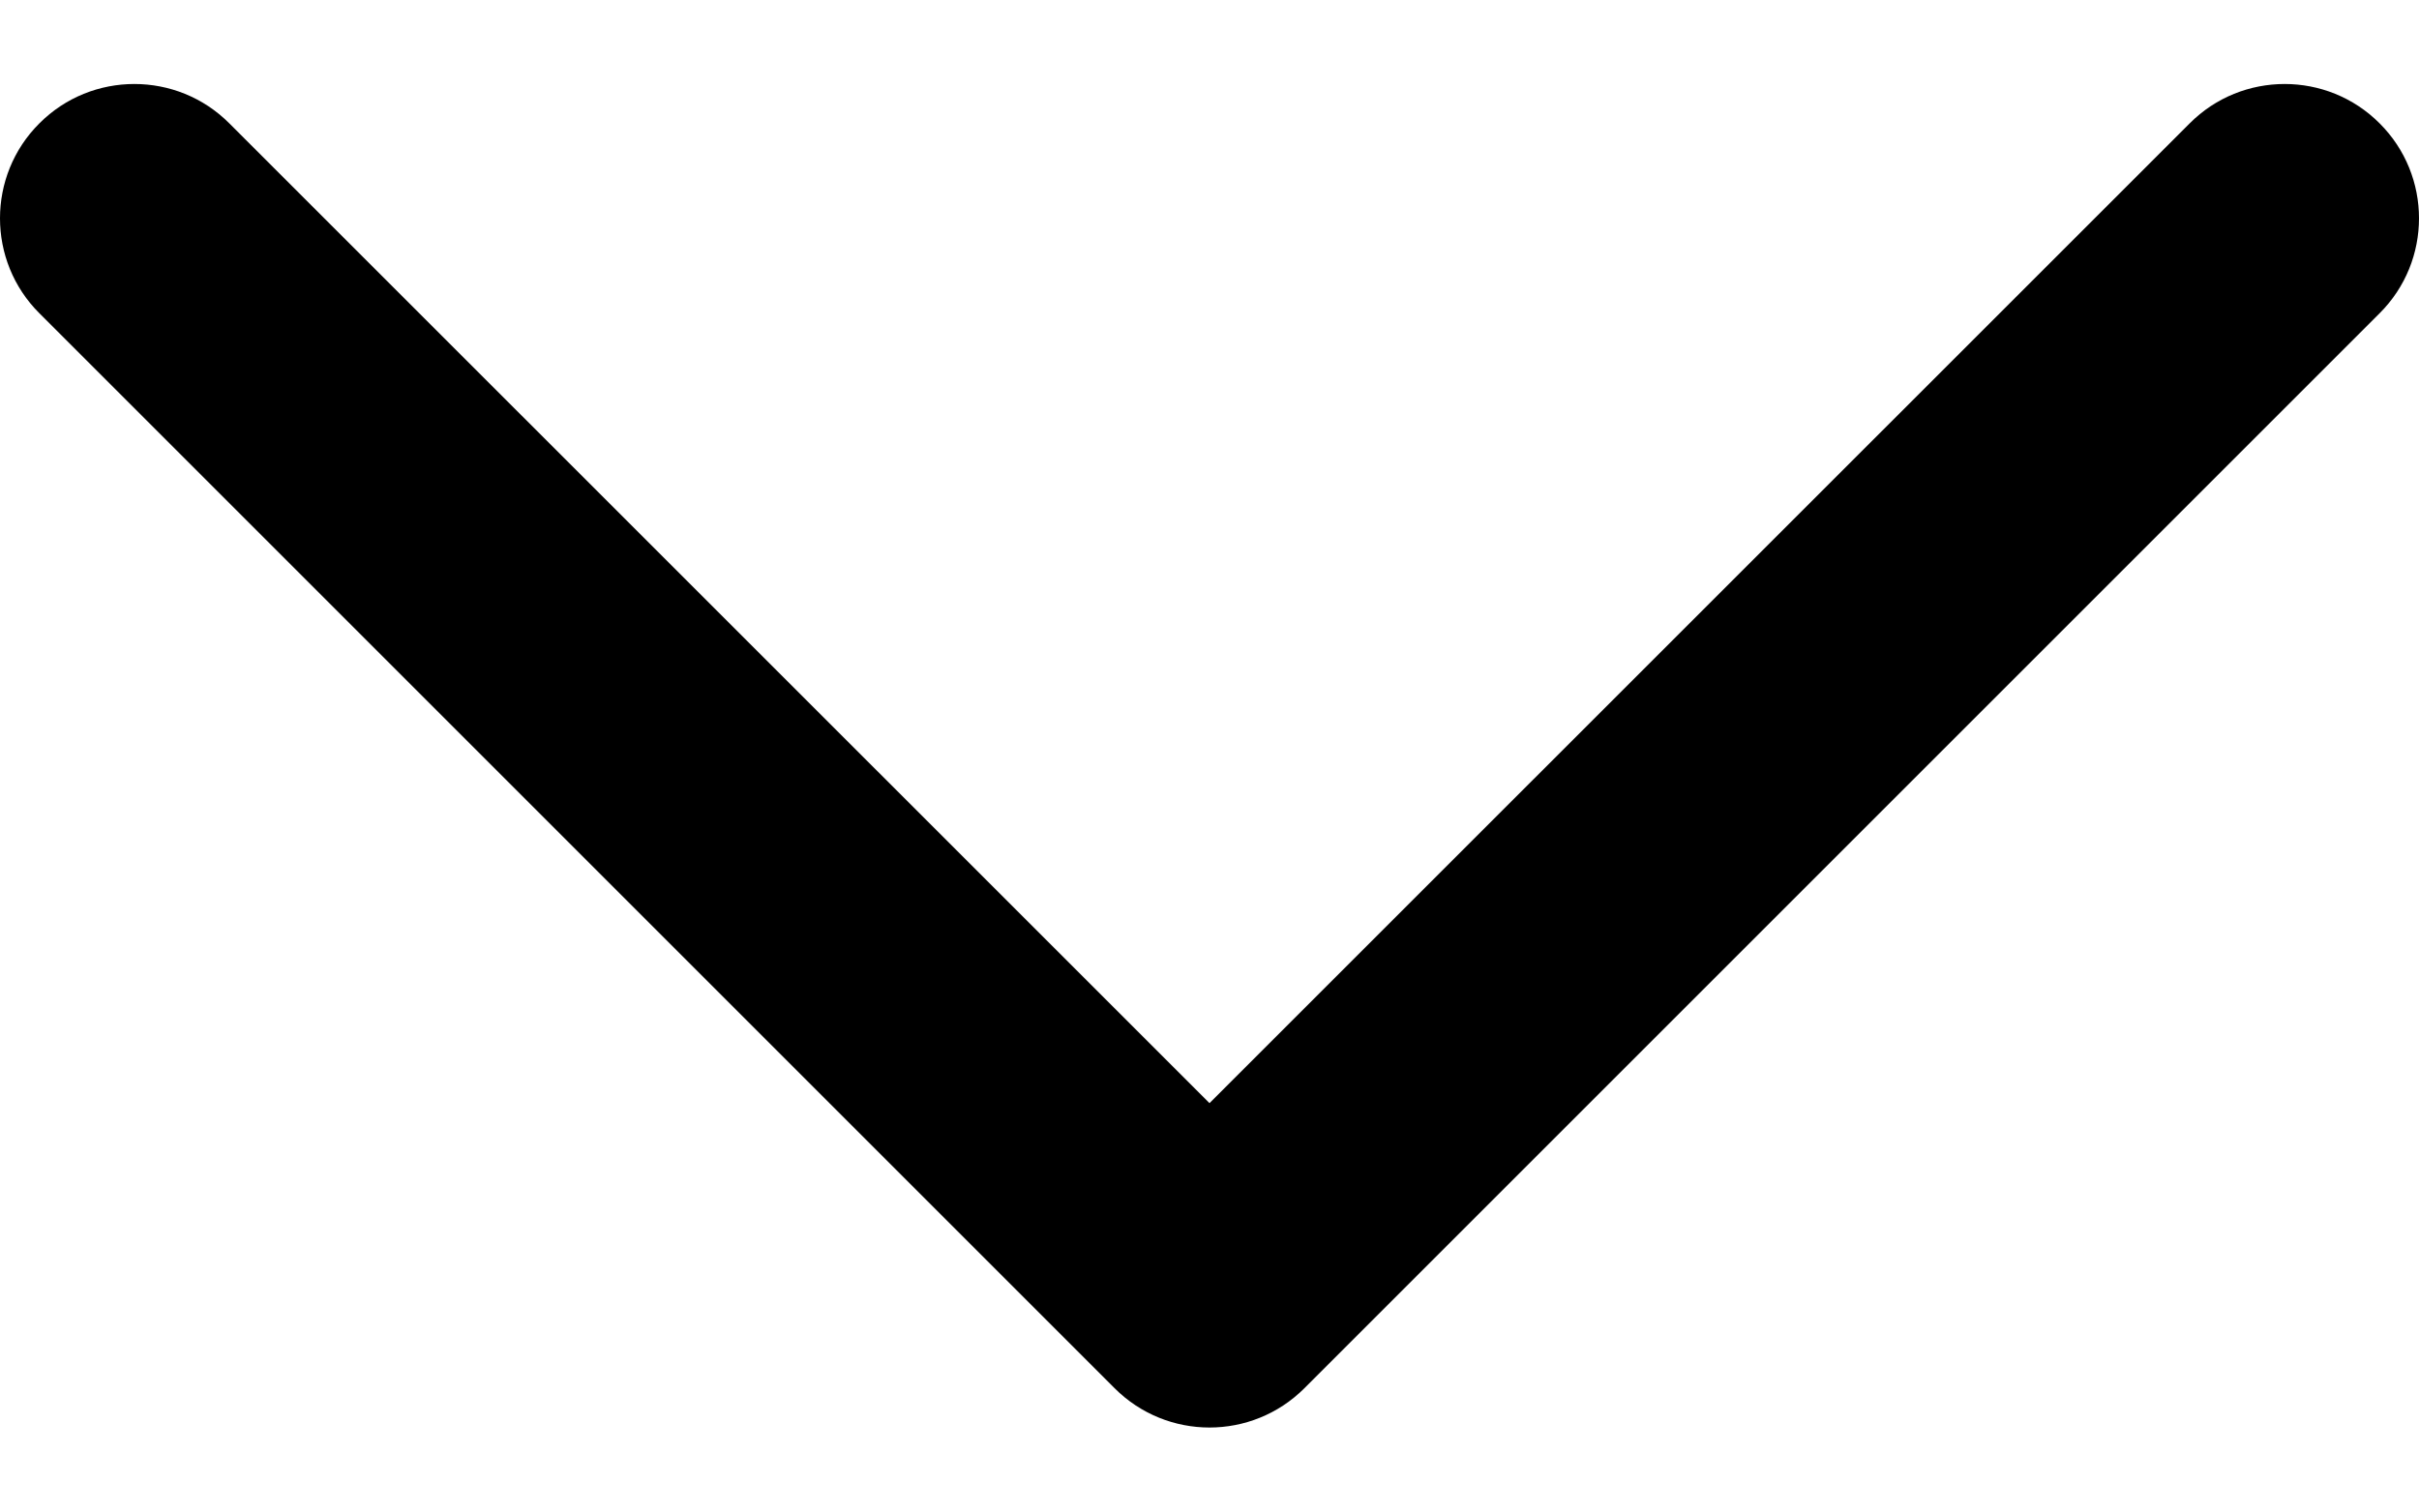
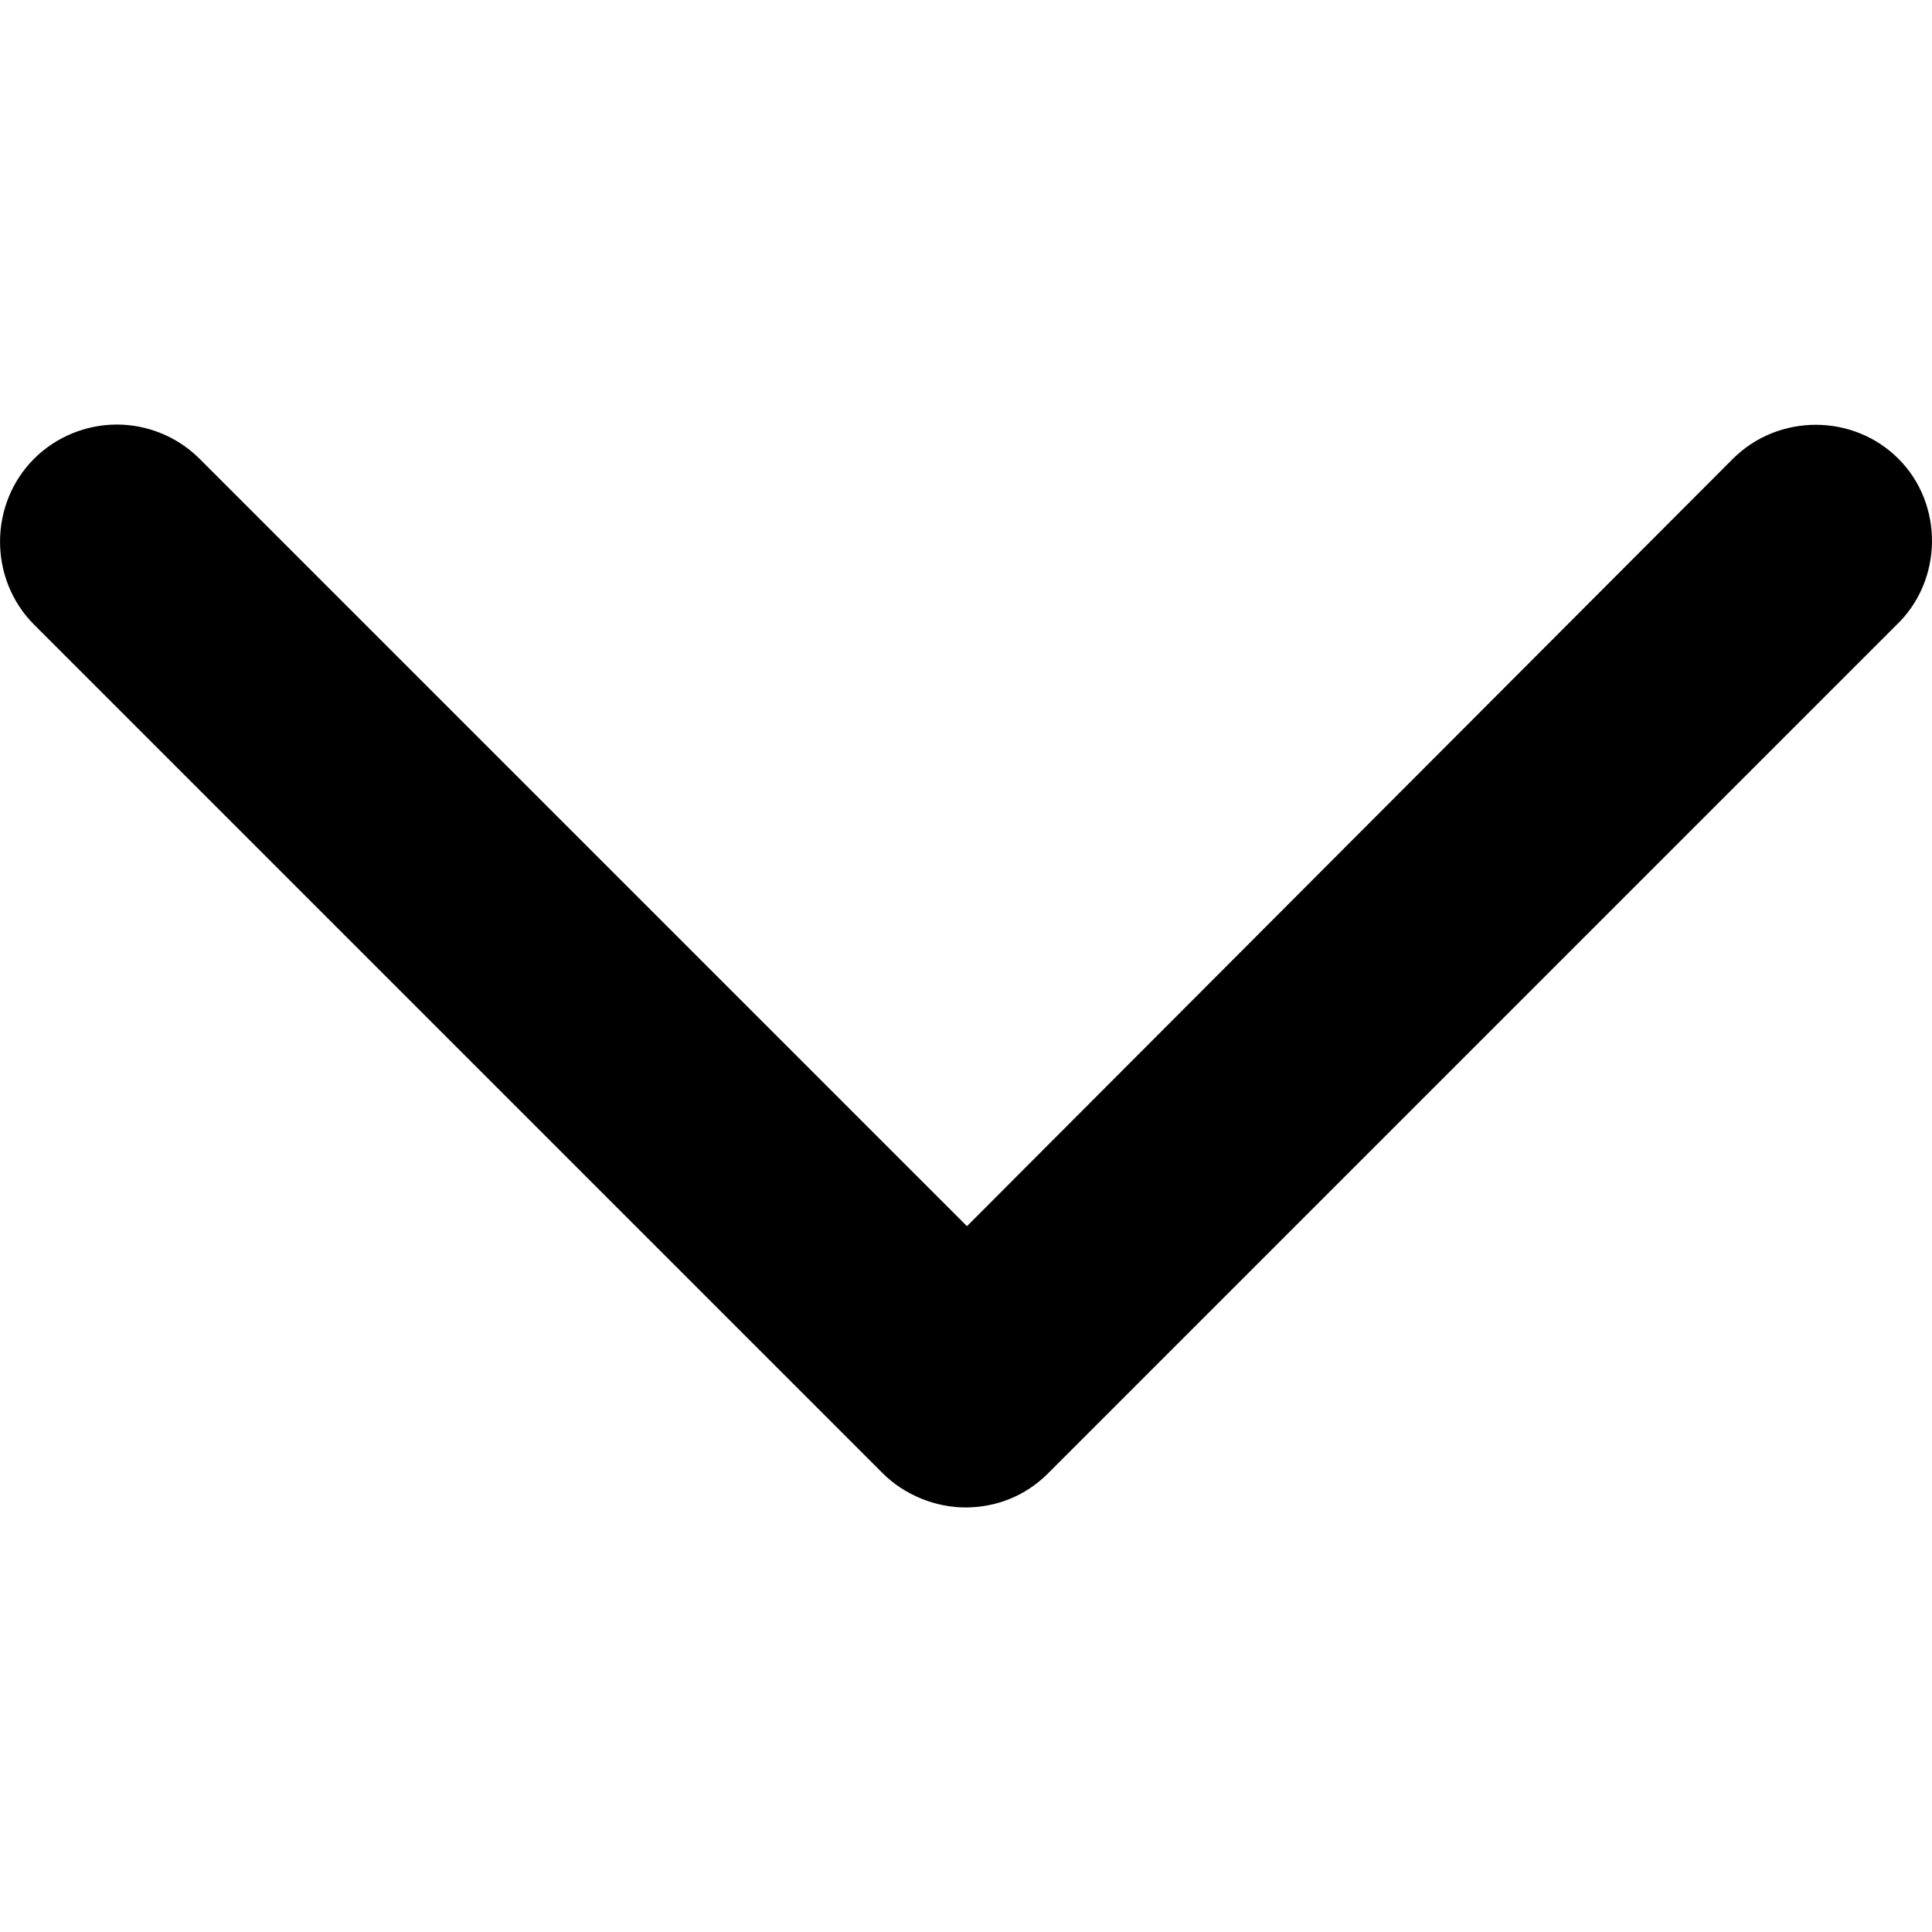
- <svg xmlns="http://www.w3.org/2000/svg" width="100%" height="100%" viewBox="0 0 16 10" version="1.1" xml:space="preserve" style="fill-rule:evenodd;clip-rule:evenodd;stroke-linejoin:round;stroke-miterlimit:2;">
-   <g transform="matrix(1.18523,0,0,1.18523,-0.296604,0.259084)">
-     <path d="M0.47,1.53L6.47,7.53C6.763,7.823 7.237,7.823 7.53,7.53L13.53,1.53C13.823,1.238 13.823,0.762 13.53,0.47C13.238,0.177 12.762,0.177 12.47,0.47L7,5.939L1.53,0.47C1.238,0.177 0.762,0.177 0.47,0.47C0.177,0.762 0.177,1.238 0.47,1.53Z" />
-   </g>
+ <svg xmlns="http://www.w3.org/2000/svg" width="100%" height="100%" viewBox="0 0 12 12" version="1.1" xml:space="preserve" style="fill-rule:evenodd;clip-rule:evenodd;stroke-linejoin:round;stroke-miterlimit:2;">
+   <path d="M0.726,2.637c-0.186,0 -0.374,0.072 -0.515,0.213c-0.281,0.282 -0.281,0.747 0,1.029l5.271,5.271c0.136,0.136 0.328,0.213 0.515,0.213c0.185,0 0.369,-0.067 0.514,-0.213l5.264,-5.264c0.295,-0.278 0.299,-0.754 0.017,-1.036c-0.281,-0.282 -0.747,-0.282 -1.029,-0l-0,0l-4.757,4.766l-4.766,-4.766c-0.141,-0.141 -0.329,-0.213 -0.514,-0.213l-0,0Z" style="fill-rule:nonzero;" />
</svg>
